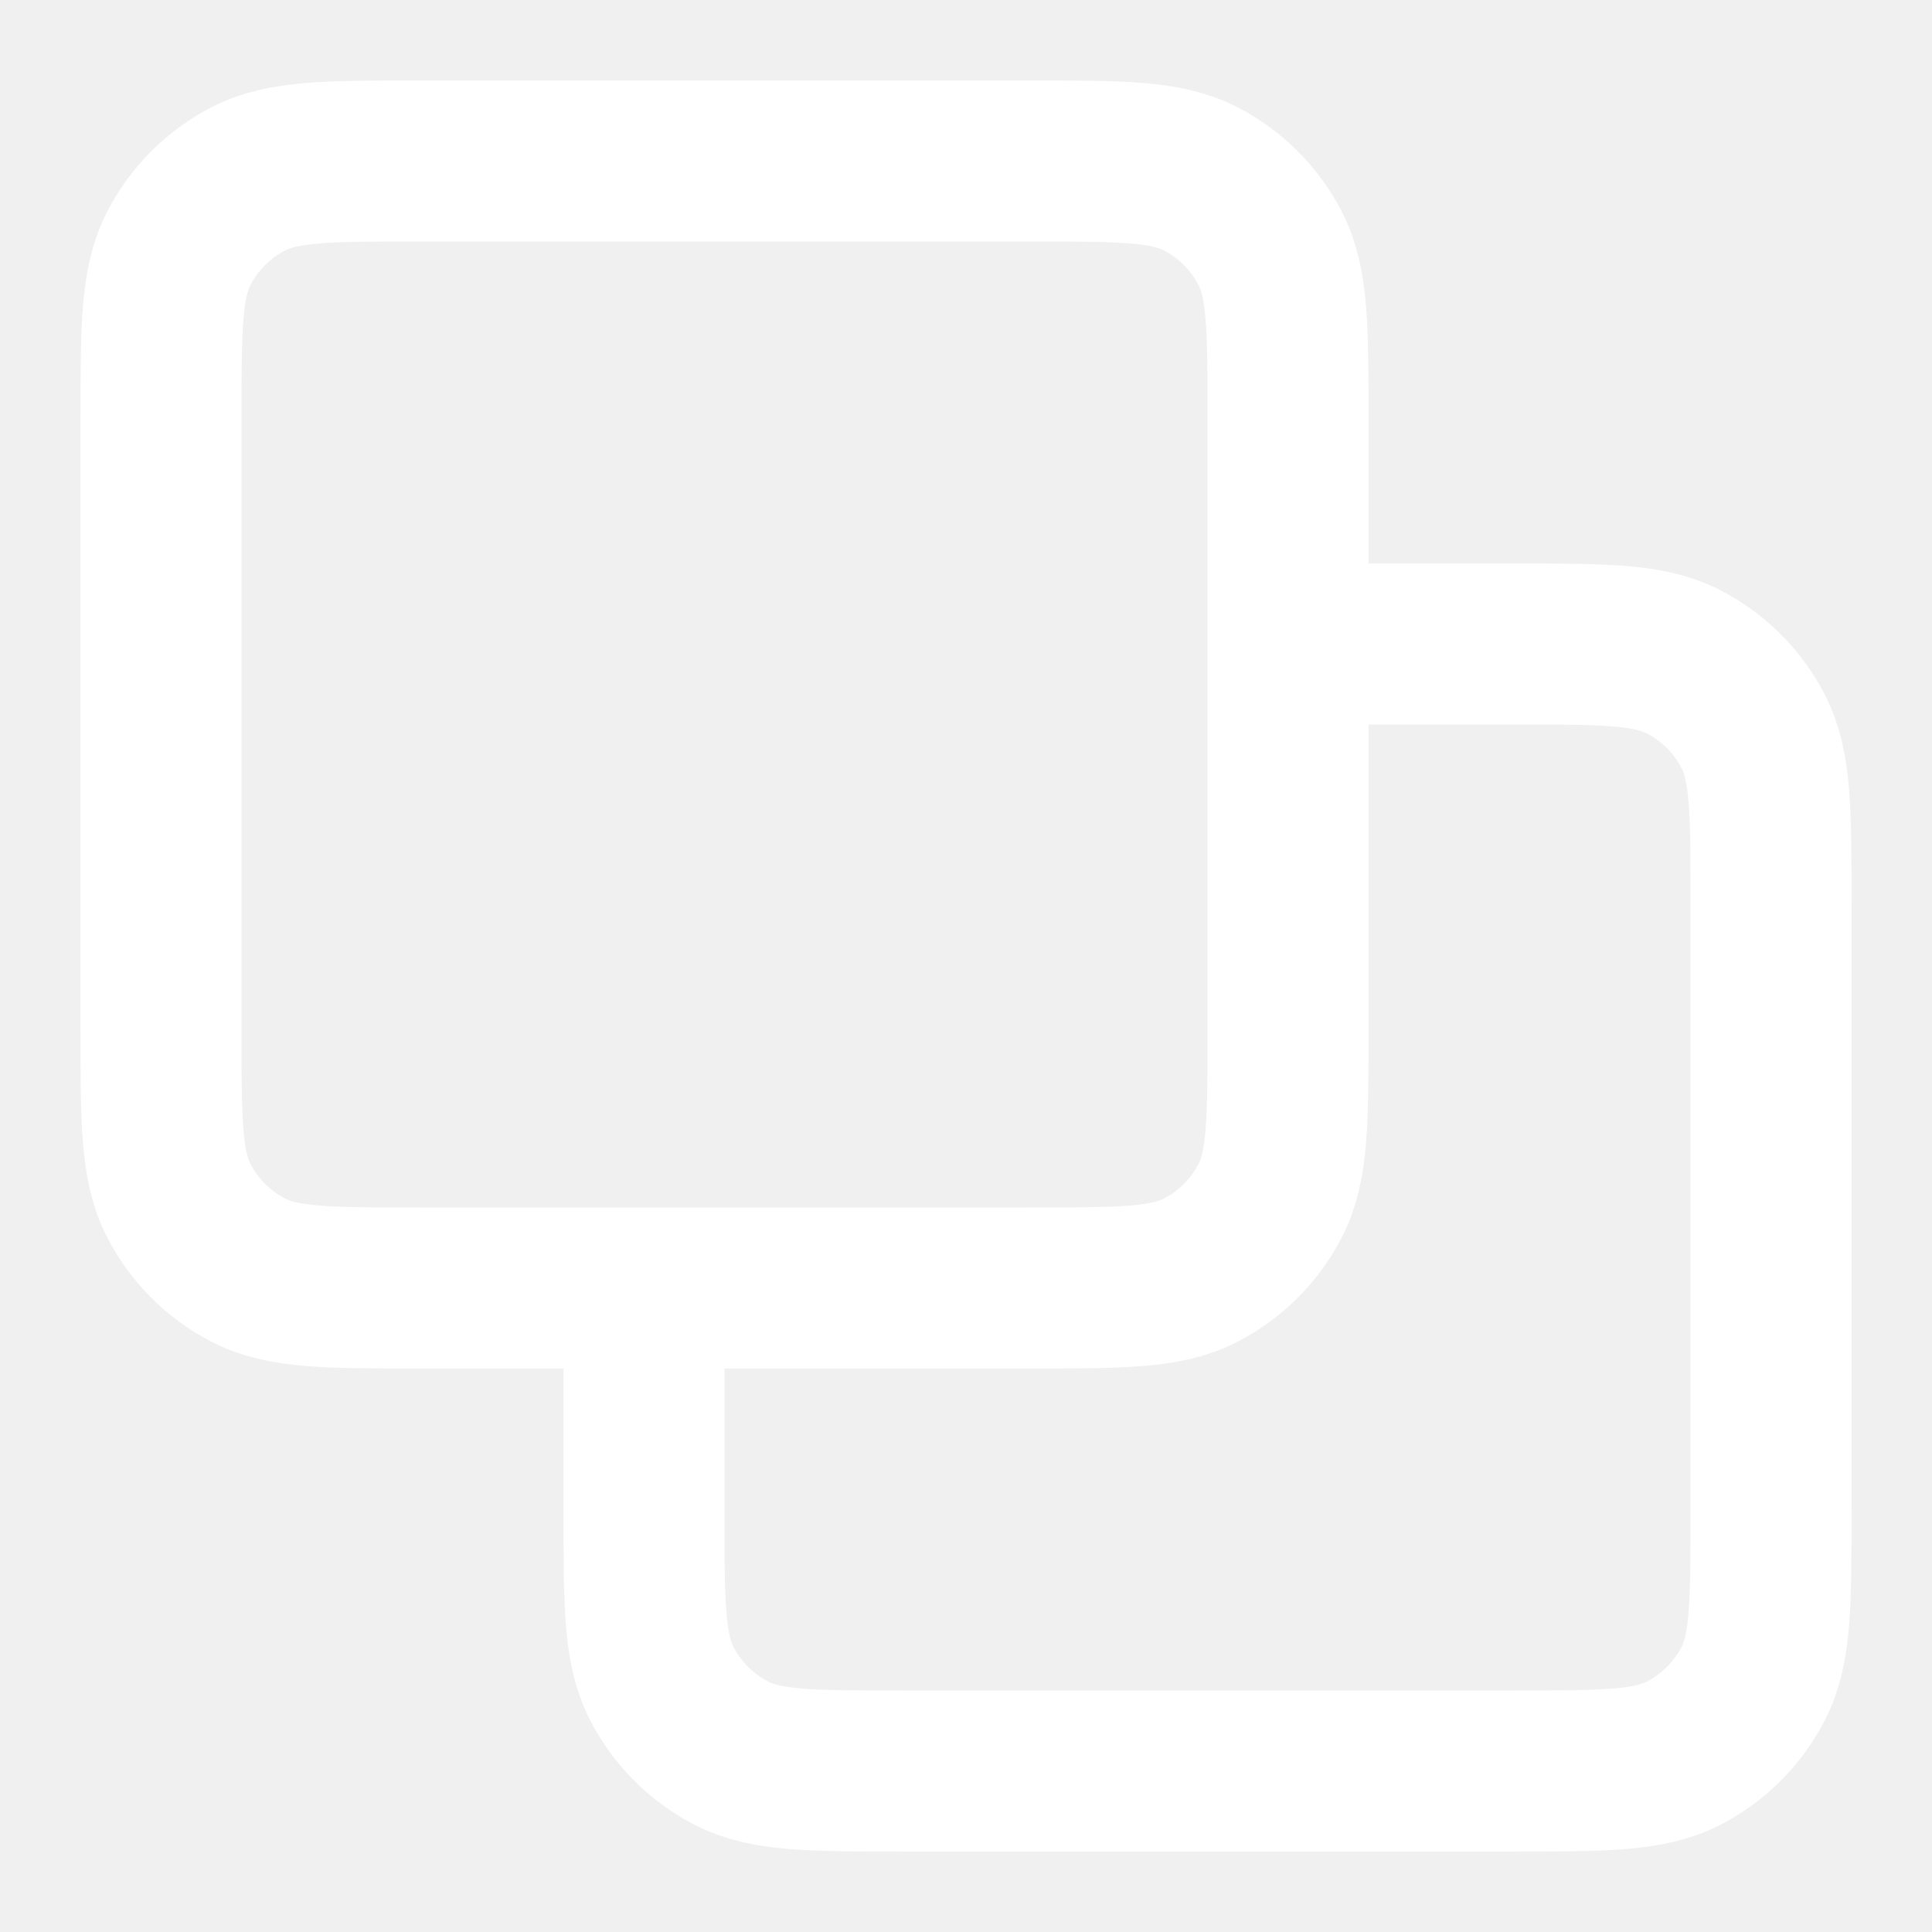
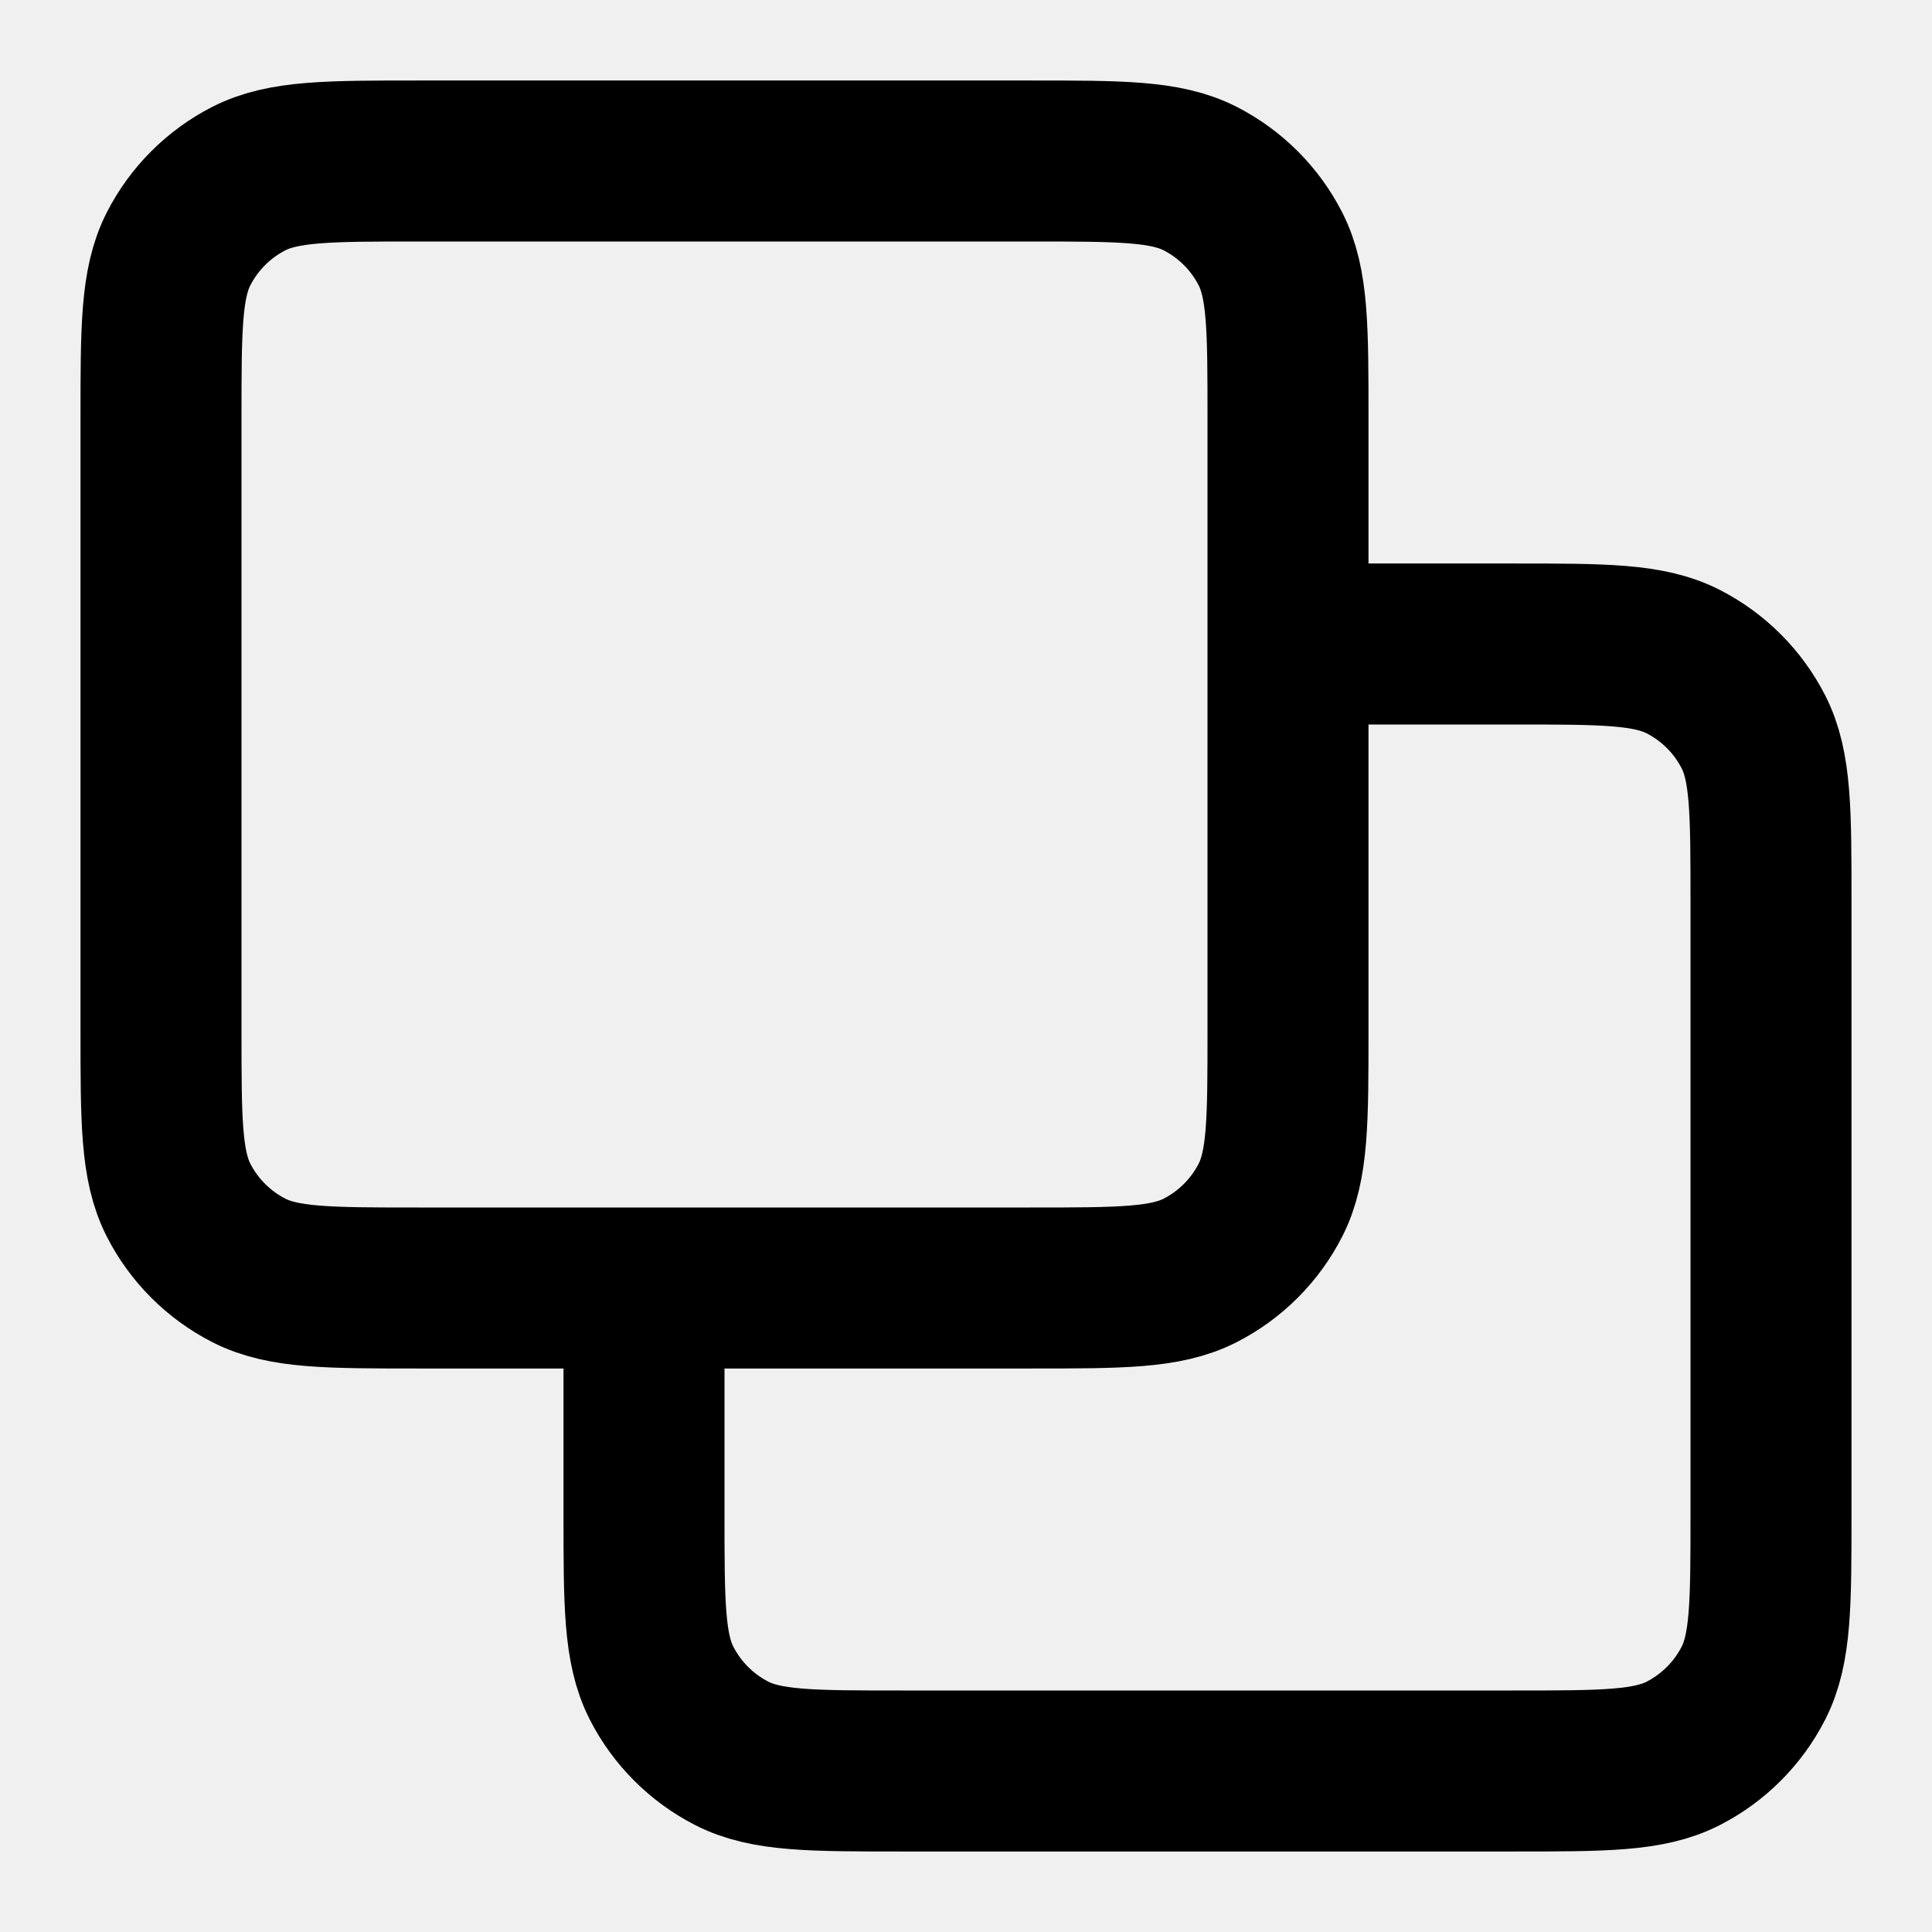
- <svg xmlns="http://www.w3.org/2000/svg" width="100%" height="100%" viewBox="0 0 24 24" fill="none">
-   <path d="M8 16V18.8C8 19.92 8 20.48 8.218 20.908C8.41 21.284 8.716 21.59 9.092 21.782C9.52 22 10.08 22 11.2 22H18.8C19.92 22 20.48 22 20.908 21.782C21.284 21.59 21.59 21.284 21.782 20.908C22 20.48 22 19.92 22 18.8V11.2C22 10.08 22 9.52 21.782 9.092C21.59 8.716 21.284 8.41 20.908 8.218C20.48 8 19.92 8 18.8 8H16M5.2 16H12.8C13.92 16 14.48 16 14.908 15.782C15.284 15.59 15.59 15.284 15.782 14.908C16 14.48 16 13.92 16 12.8V5.2C16 4.08 16 3.52 15.782 3.092C15.59 2.716 15.284 2.41 14.908 2.218C14.48 2 13.92 2 12.8 2H5.2C4.08 2 3.52 2 3.092 2.218C2.716 2.41 2.41 2.716 2.218 3.092C2 3.52 2 4.08 2 5.2V12.8C2 13.92 2 14.48 2.218 14.908C2.41 15.284 2.716 15.59 3.092 15.782C3.52 16 4.08 16 5.2 16Z" stroke="#ffffff" stroke-width="2" stroke-linecap="round" stroke-linejoin="round" />
+ <svg xmlns="http://www.w3.org/2000/svg" width="24" height="24" viewBox="0 0 24 24" fill="none" shape-rendering="geometricPrecision" aria-hidden="true">
+   <path d="M8 16V18.8C8 19.92 8 20.48 8.218 20.908C8.41 21.284 8.716 21.59 9.092 21.782C9.52 22 10.08 22 11.2 22H18.8C19.92 22 20.48 22 20.908 21.782C21.284 21.59 21.59 21.284 21.782 20.908C22 20.48 22 19.92 22 18.8V11.2C22 10.08 22 9.52 21.782 9.092C21.59 8.716 21.284 8.41 20.908 8.218C20.48 8 19.92 8 18.8 8H16M5.2 16H12.8C13.92 16 14.48 16 14.908 15.782C15.284 15.59 15.59 15.284 15.782 14.908C16 14.48 16 13.92 16 12.8V5.2C16 4.08 16 3.52 15.782 3.092C15.59 2.716 15.284 2.41 14.908 2.218C14.48 2 13.92 2 12.8 2H5.2C4.08 2 3.52 2 3.092 2.218C2.716 2.41 2.41 2.716 2.218 3.092C2 3.52 2 4.08 2 5.2V12.8C2 13.92 2 14.48 2.218 14.908C2.41 15.284 2.716 15.59 3.092 15.782C3.52 16 4.08 16 5.2 16Z" stroke="currentColor" stroke-width="2" stroke-linecap="round" stroke-linejoin="round" vector-effect="non-scaling-stroke" />
</svg>
